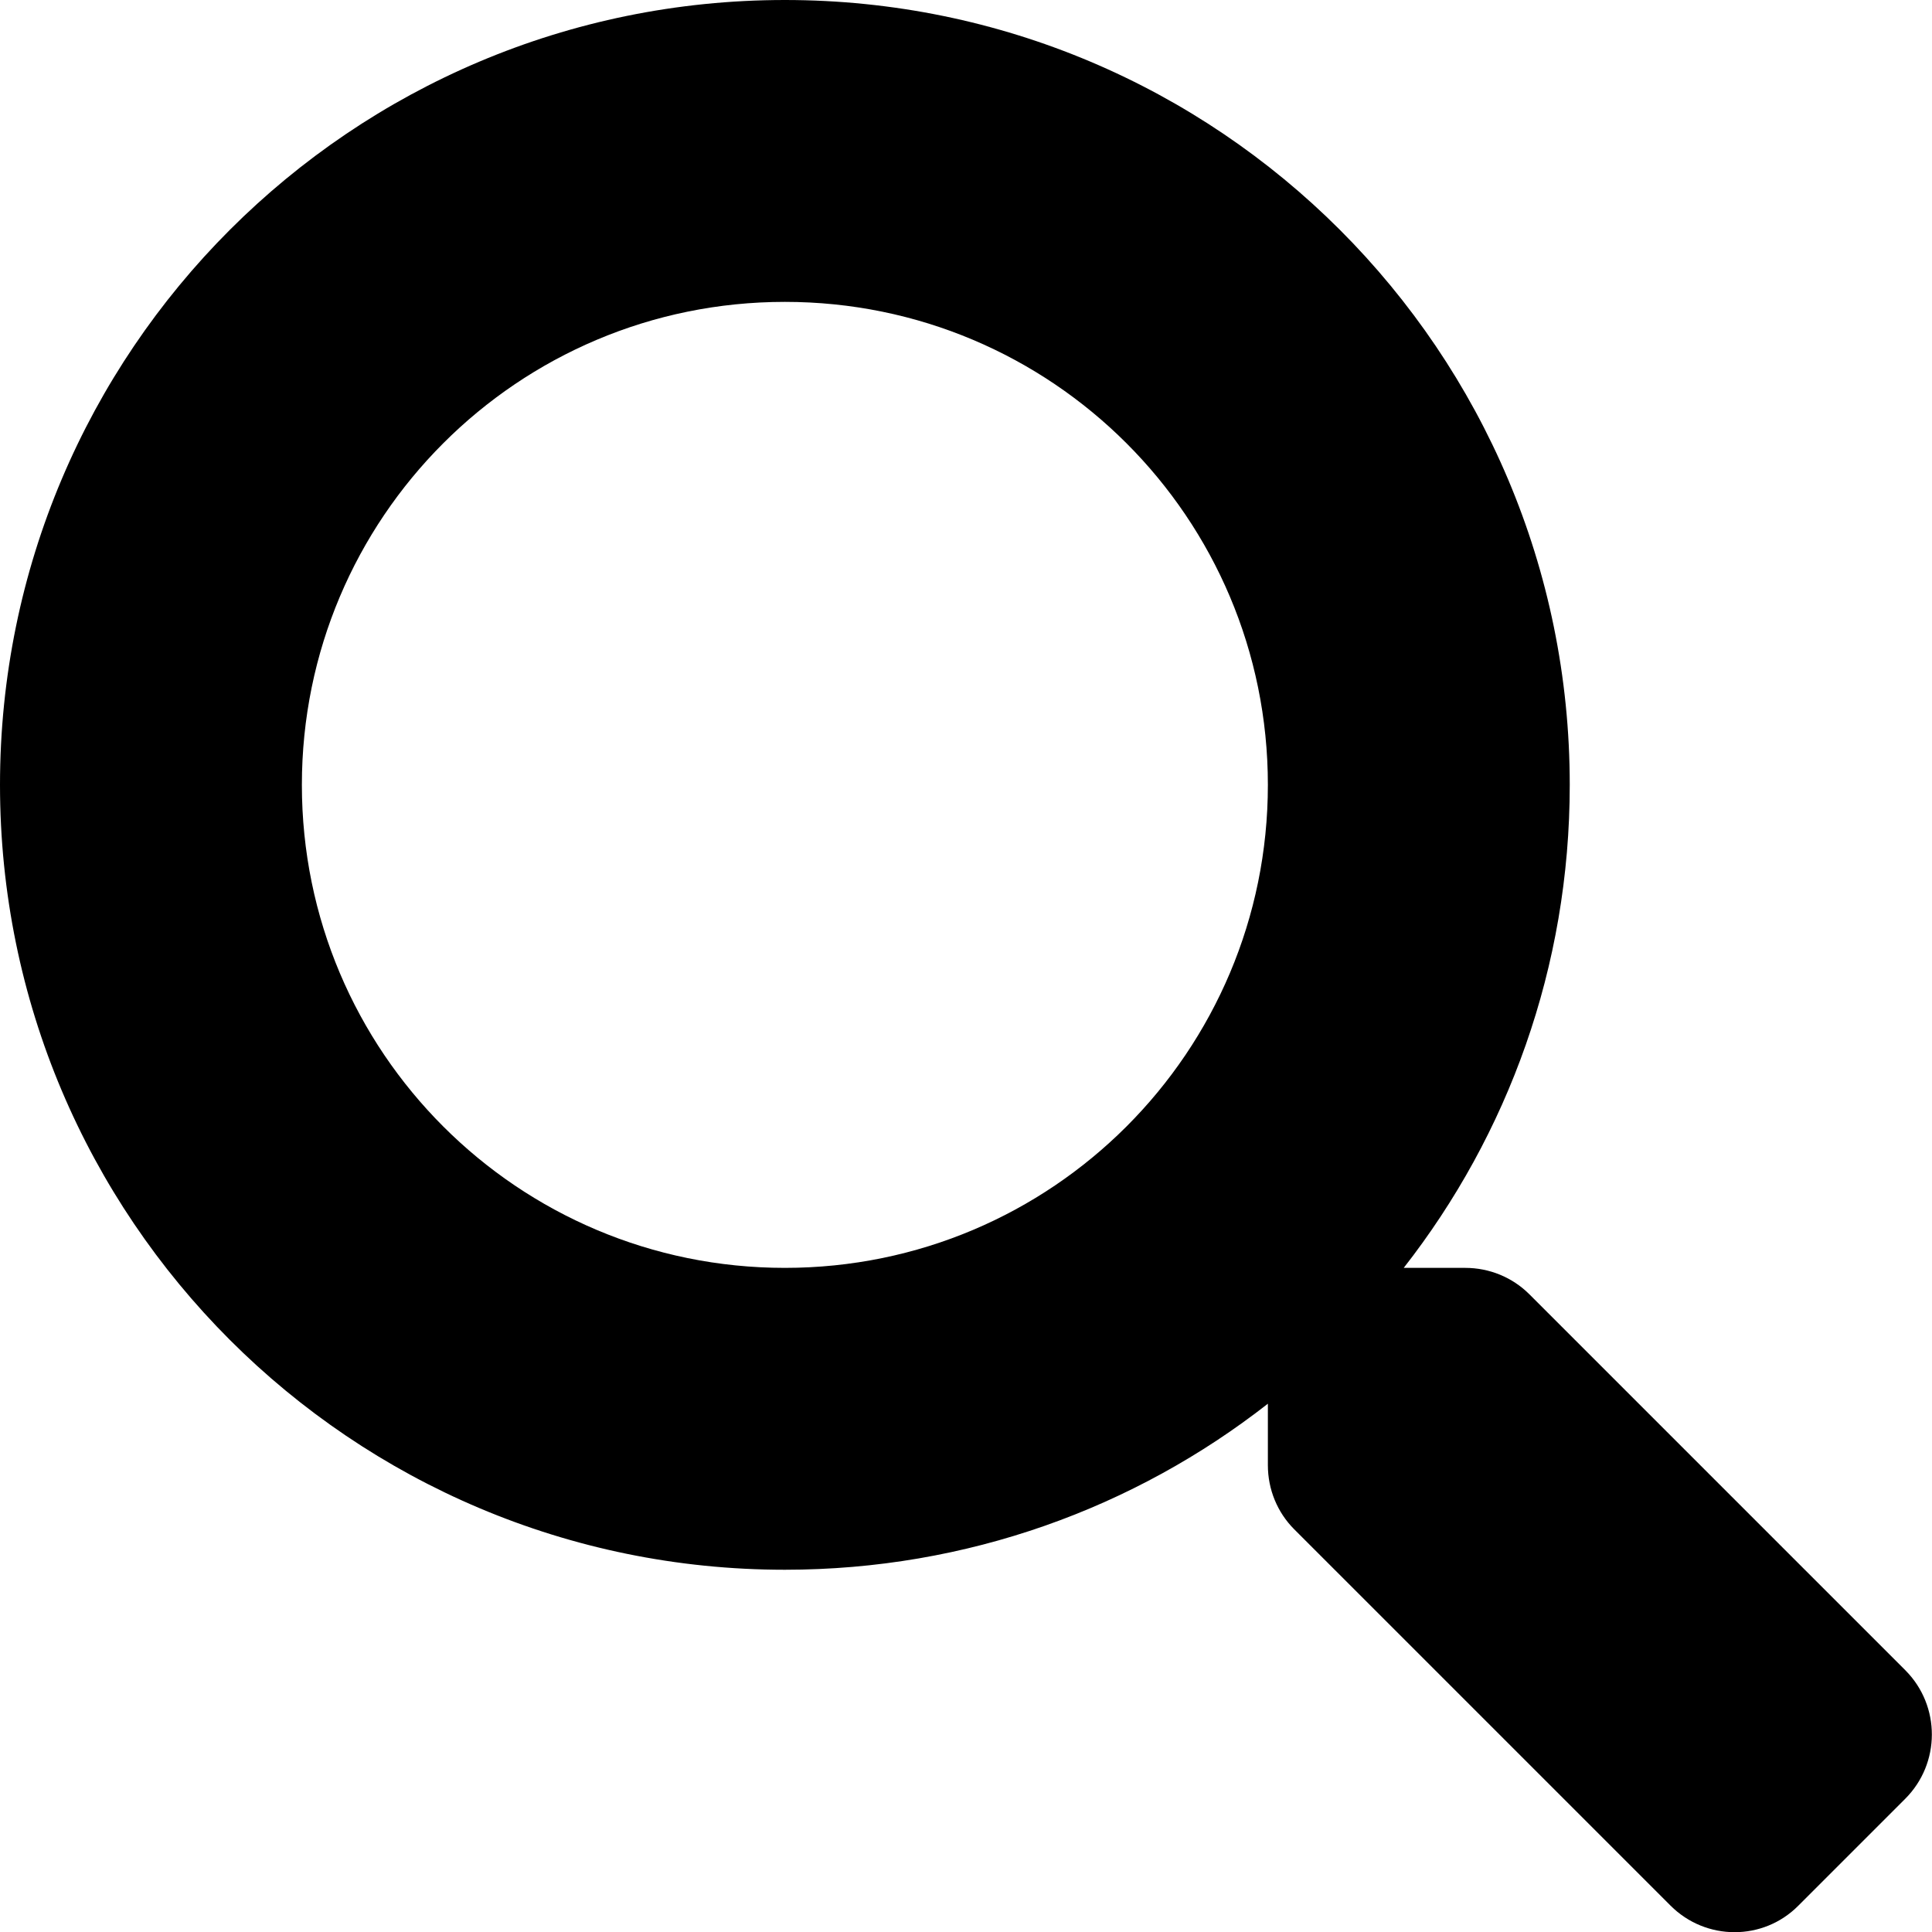
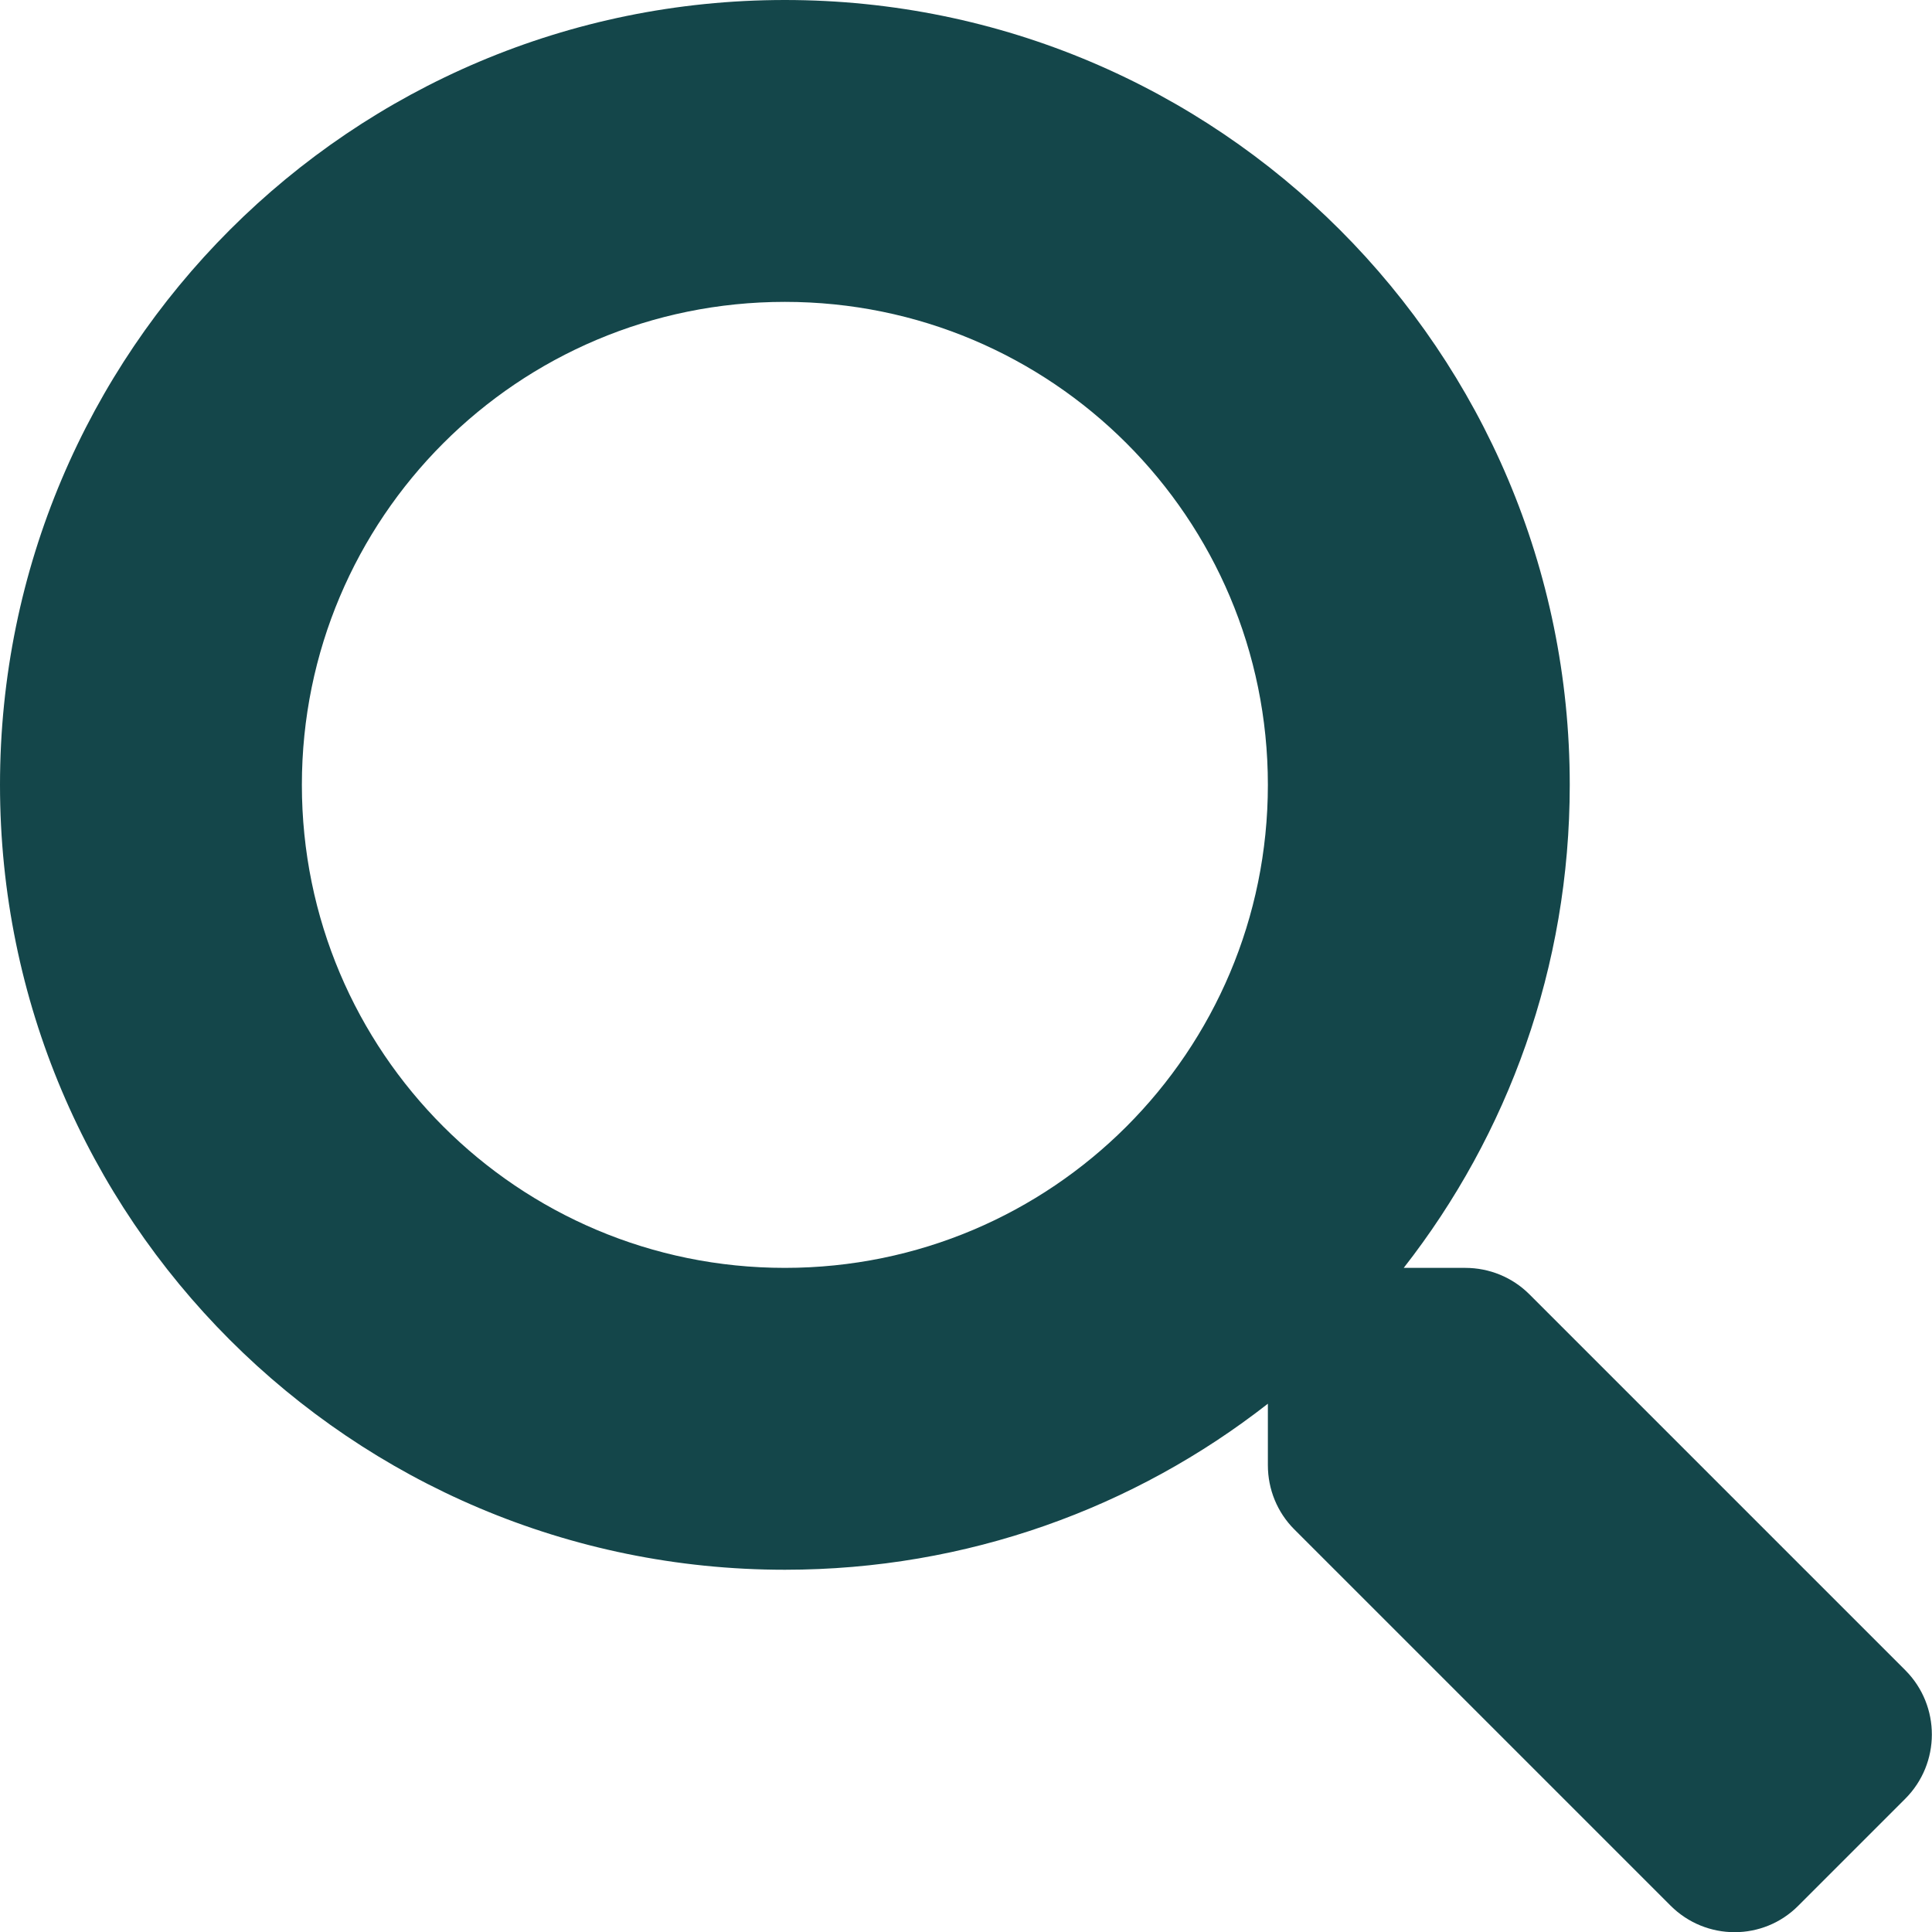
<svg xmlns="http://www.w3.org/2000/svg" aria-hidden="true" focusable="false" data-prefix="fas" data-icon="search" class="svg-inline--fa fa-search fa-w-16" role="img" viewBox="0 0 512 512">
-   <path fill="currentColor" d="M505 442.7L405.3 343c-4.5-4.5-10.6-7-17-7H372c27.6-35.3 44-79.7 44-128C416 93.1 322.9 0 208 0S0 93.1 0 208s93.1 208 208 208c48.3 0 92.7-16.4 128-44v16.3c0 6.4 2.5 12.5 7 17l99.7 99.7c9.4 9.4 24.6 9.4 33.9 0l28.3-28.3c9.4-9.4 9.4-24.6.1-34zM208 336c-70.7 0-128-57.2-128-128 0-70.7 57.2-128 128-128 70.7 0 128 57.2 128 128 0 70.7-57.2 128-128 128z" />
+   <path fill="#14464a" d="M505 442.7L405.3 343c-4.5-4.5-10.6-7-17-7H372c27.6-35.3 44-79.7 44-128C416 93.1 322.9 0 208 0S0 93.1 0 208s93.1 208 208 208c48.3 0 92.7-16.4 128-44v16.3c0 6.4 2.5 12.5 7 17l99.7 99.7c9.4 9.4 24.6 9.4 33.9 0l28.3-28.3c9.4-9.4 9.4-24.6.1-34zM208 336c-70.7 0-128-57.2-128-128 0-70.7 57.2-128 128-128 70.7 0 128 57.2 128 128 0 70.7-57.2 128-128 128z" />
</svg>
